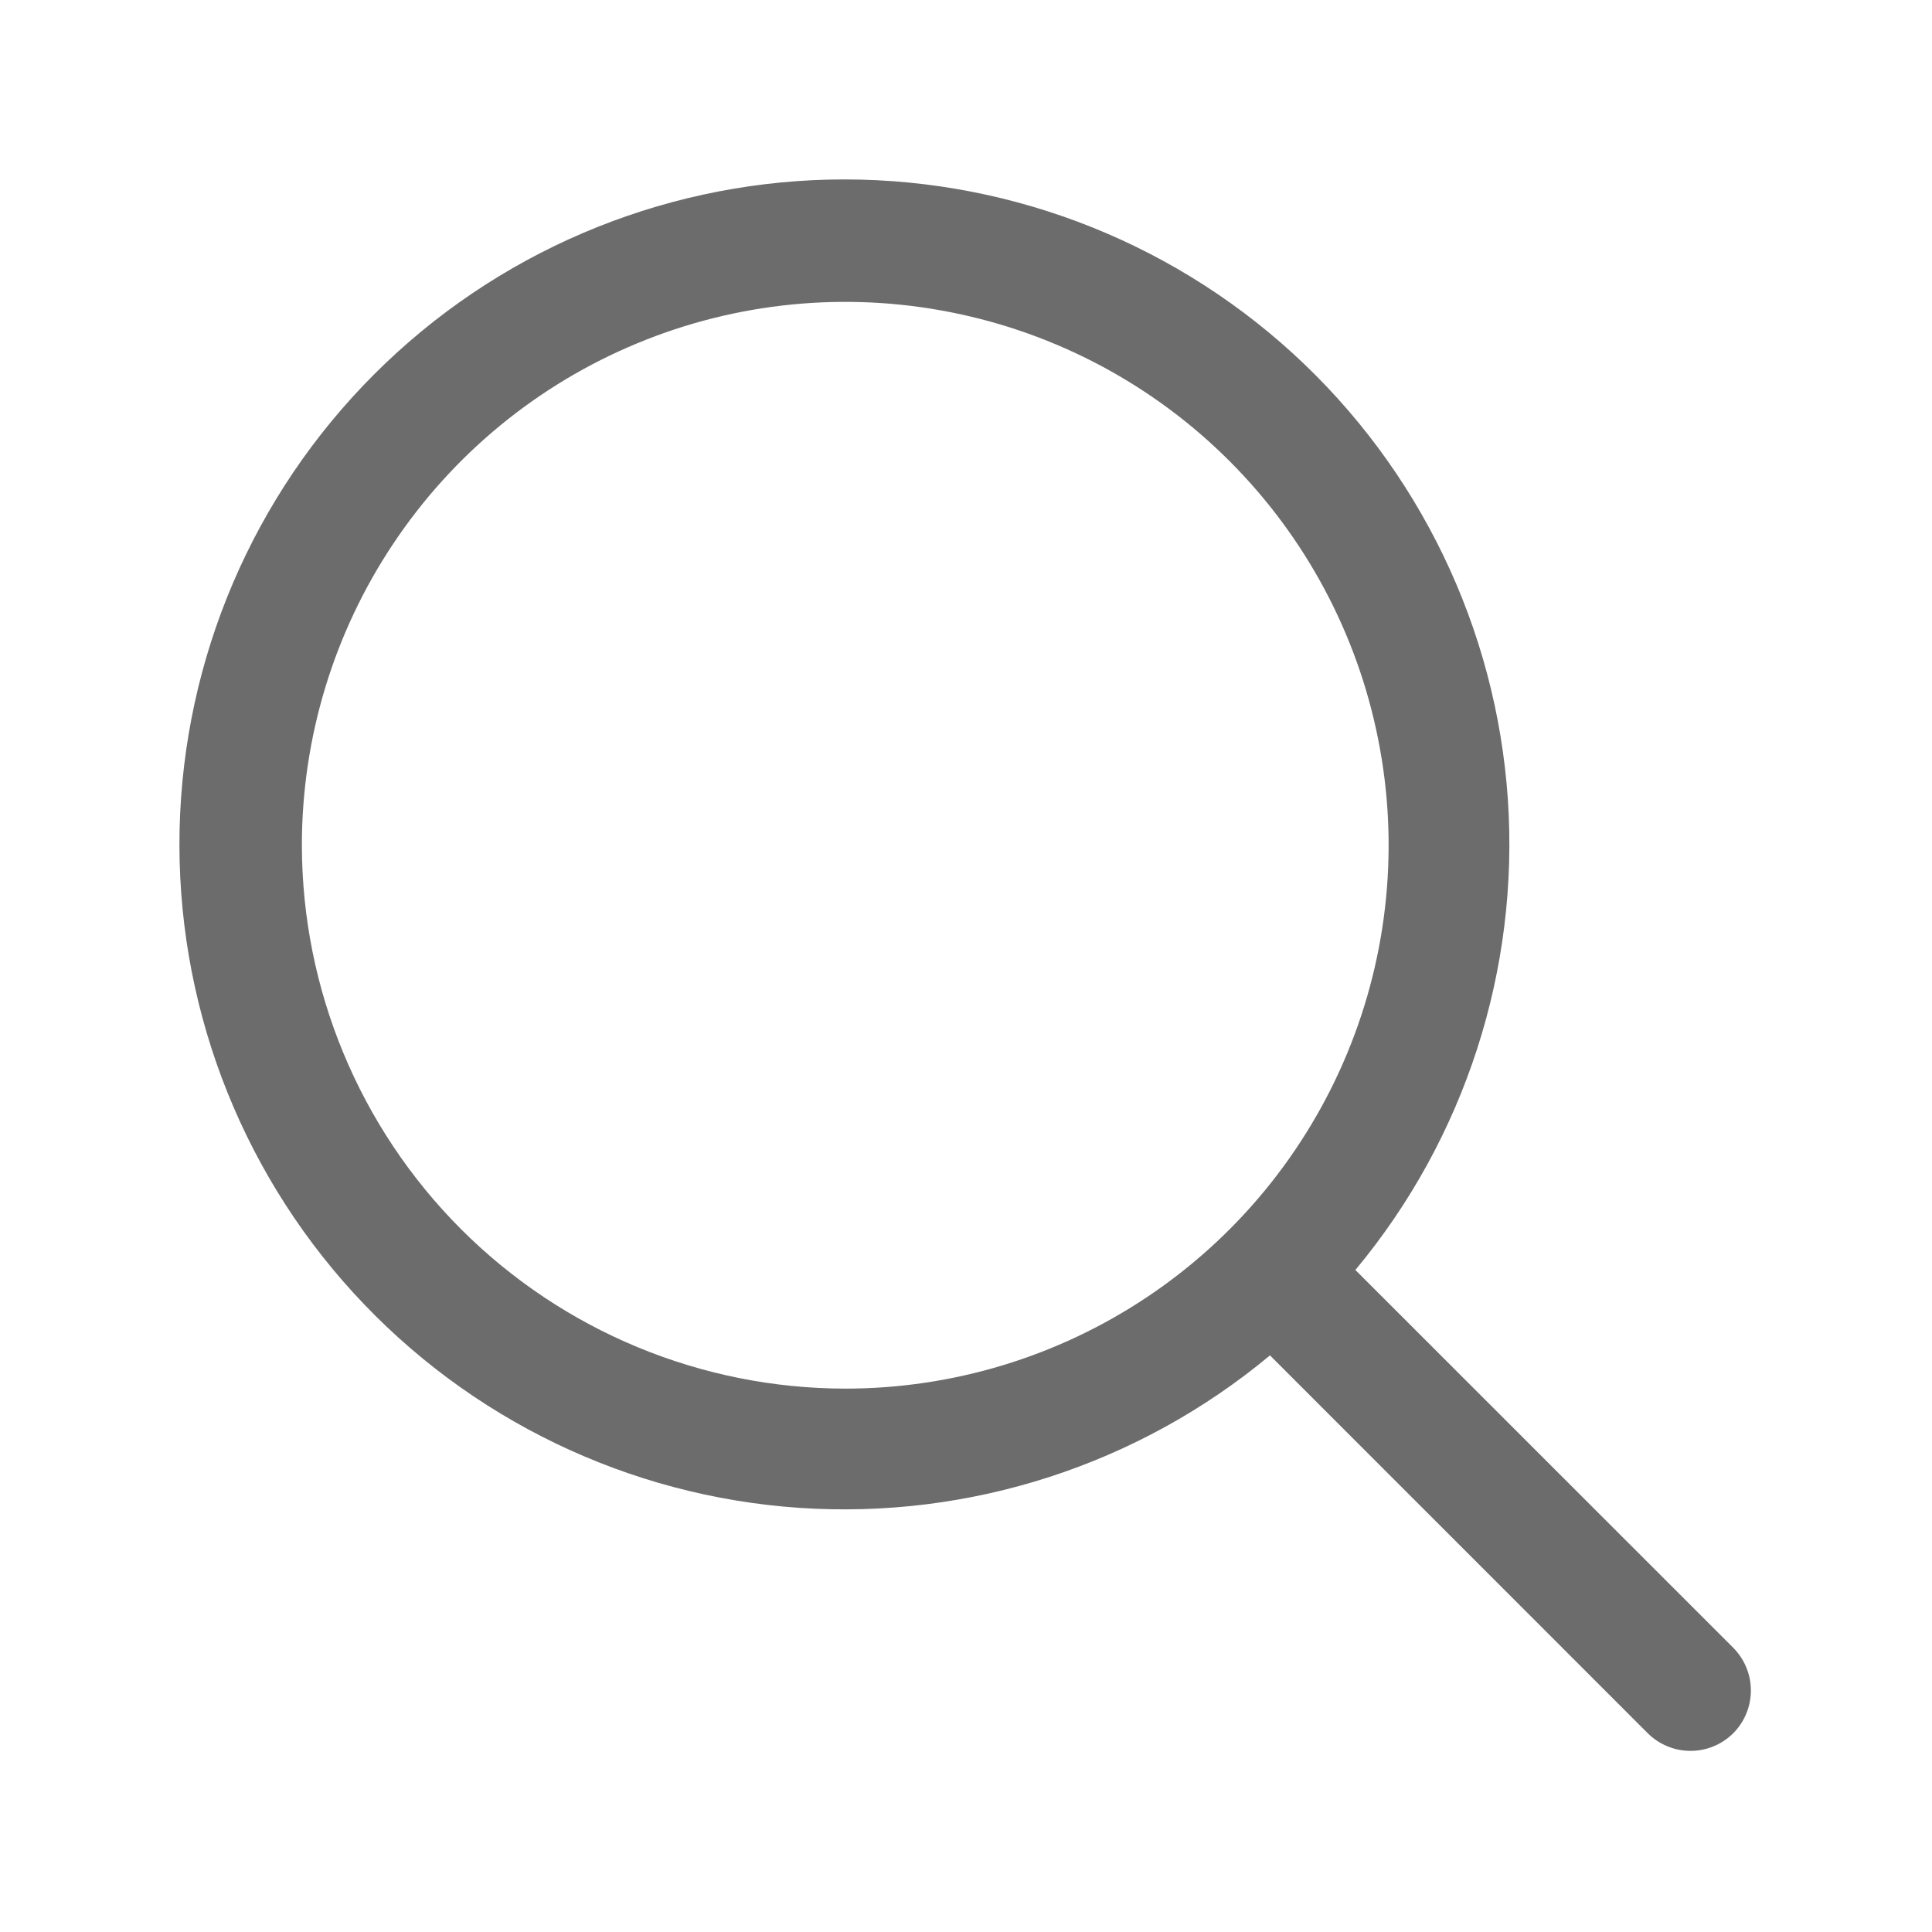
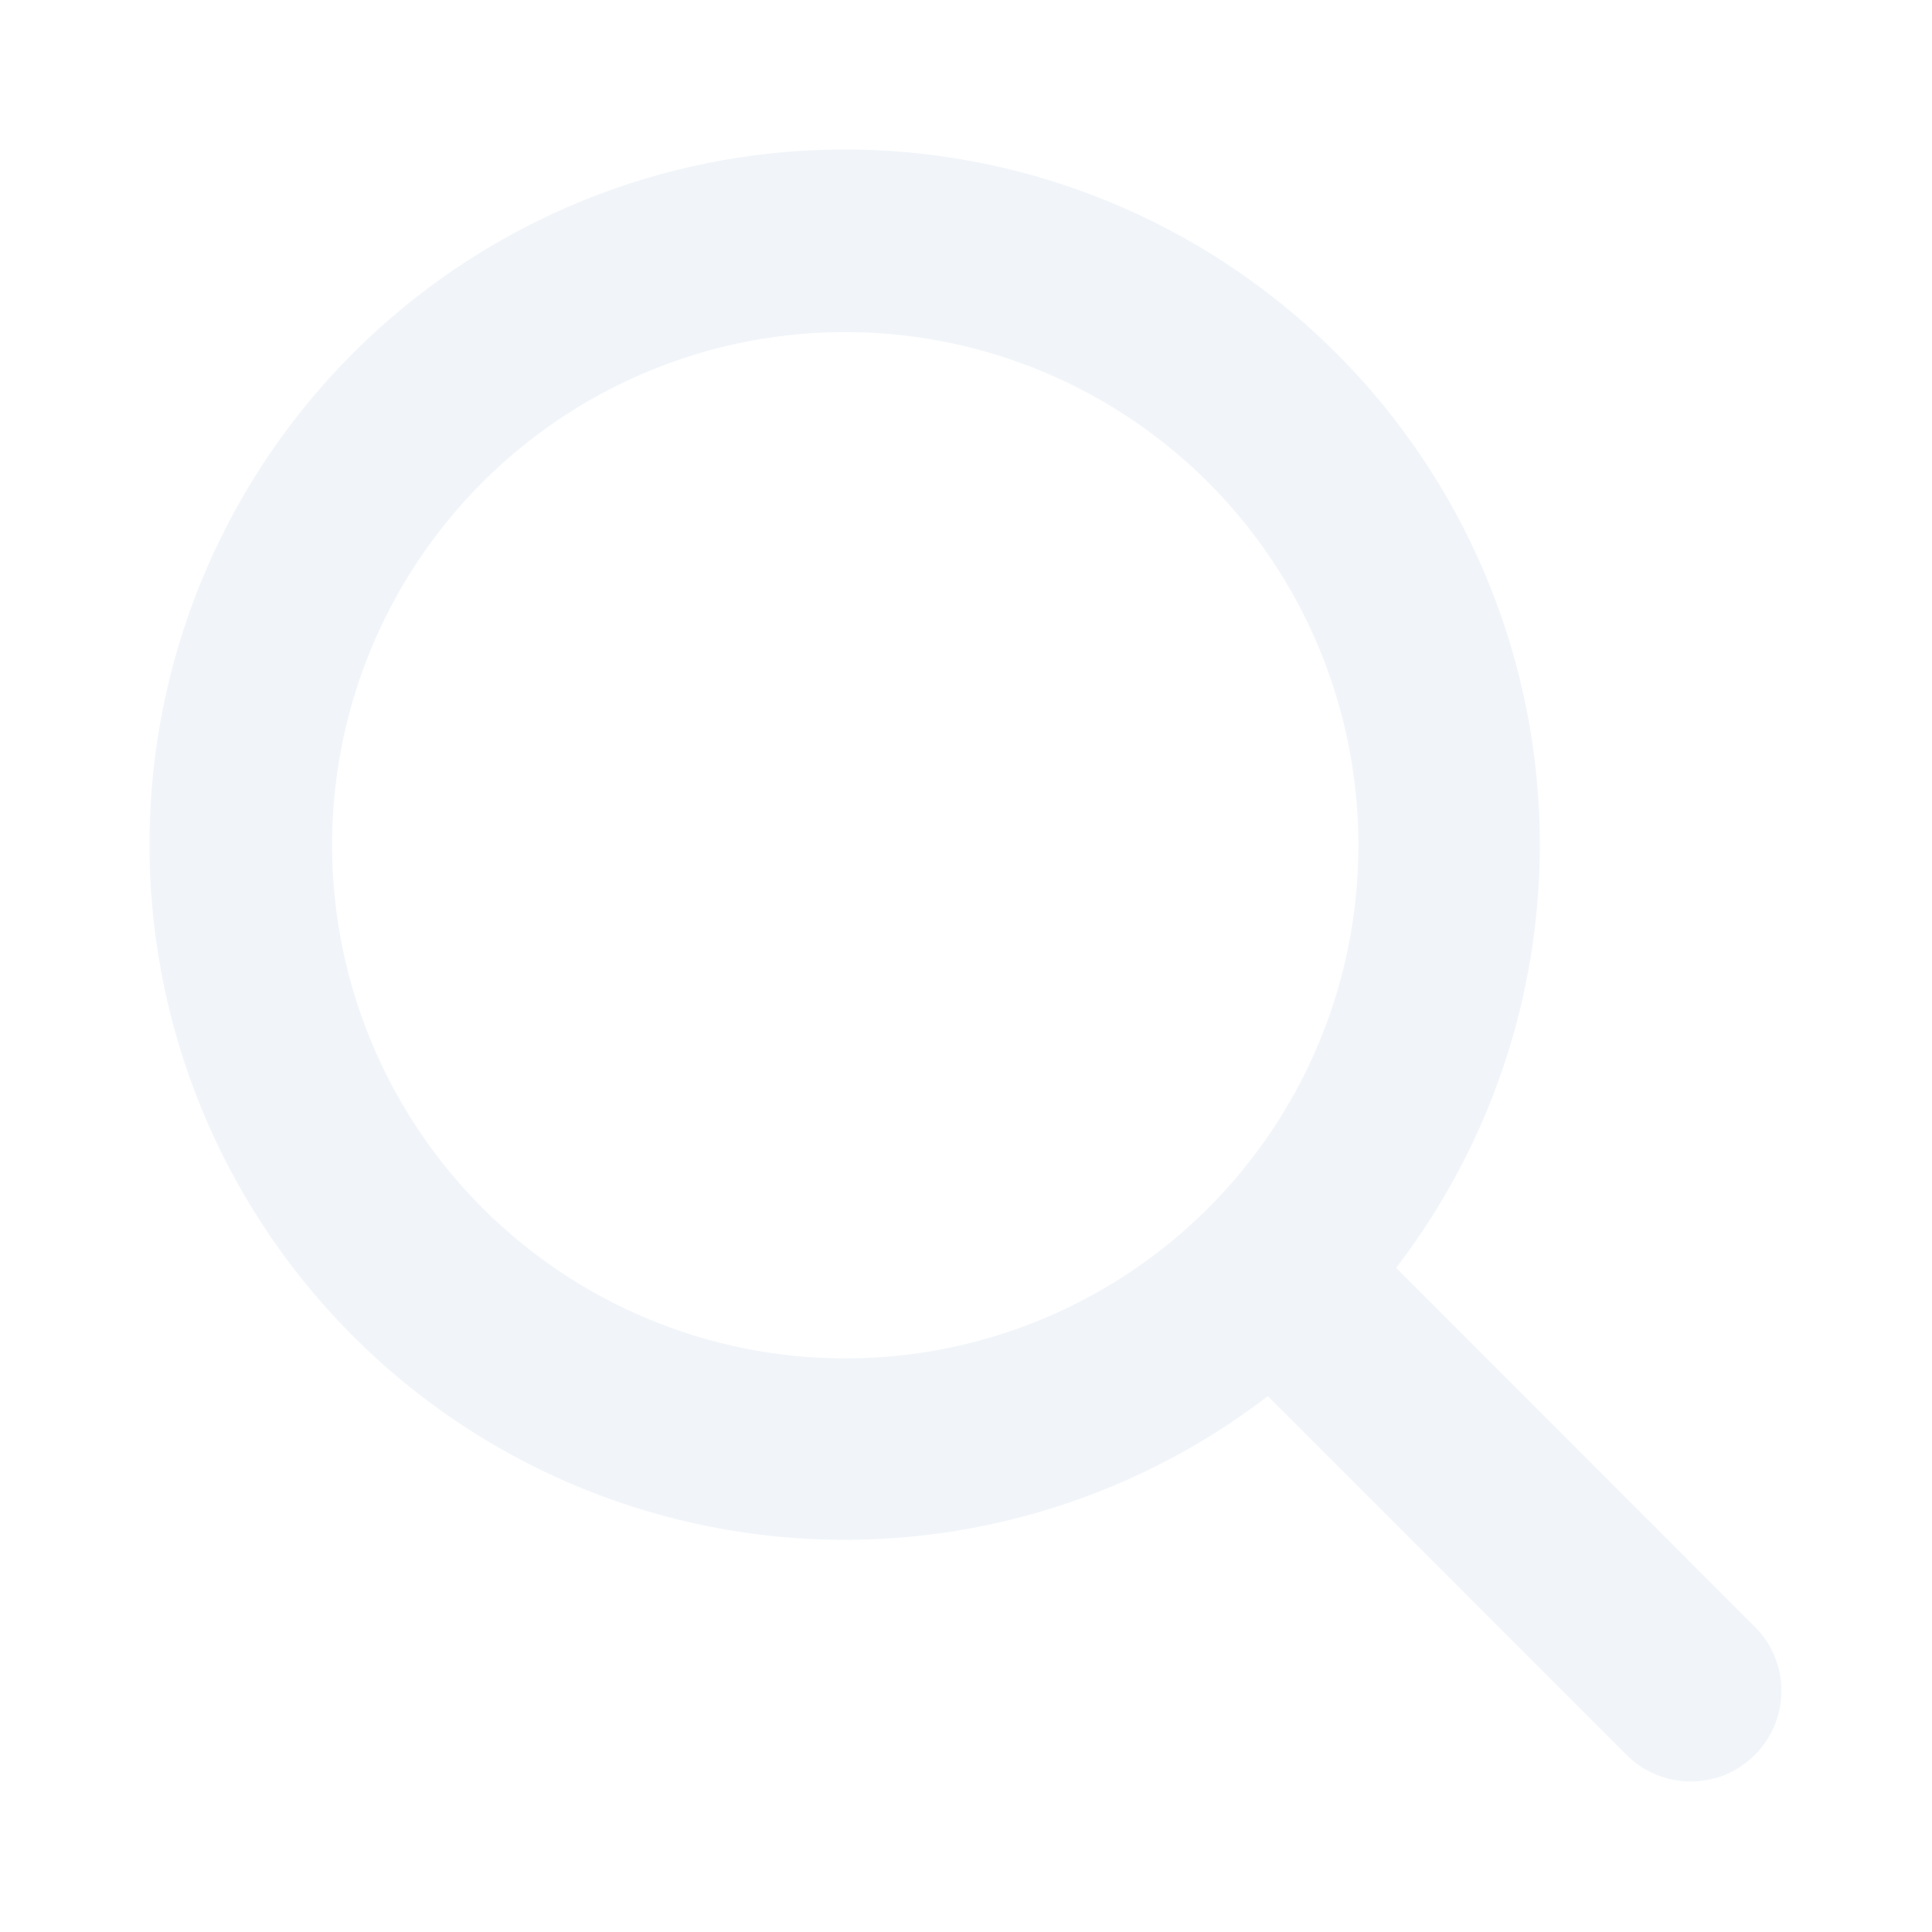
- <svg xmlns="http://www.w3.org/2000/svg" width="24" height="24" viewBox="0 0 24 24" fill="none">
-   <path d="M21.531 20.469L16.837 15.776C18.197 14.143 18.875 12.048 18.731 9.927C18.586 7.806 17.629 5.823 16.059 4.389C14.489 2.956 12.427 2.183 10.302 2.231C8.177 2.28 6.152 3.145 4.649 4.649C3.145 6.152 2.28 8.177 2.231 10.302C2.183 12.427 2.956 14.489 4.389 16.059C5.823 17.629 7.806 18.586 9.927 18.731C12.048 18.875 14.143 18.197 15.776 16.837L20.469 21.531C20.539 21.6 20.622 21.656 20.713 21.693C20.804 21.731 20.901 21.75 21 21.75C21.099 21.75 21.196 21.731 21.287 21.693C21.378 21.656 21.461 21.6 21.531 21.531C21.6 21.461 21.656 21.378 21.693 21.287C21.731 21.196 21.75 21.099 21.75 21C21.75 20.901 21.731 20.804 21.693 20.713C21.656 20.622 21.6 20.539 21.531 20.469ZM3.75 10.5C3.75 9.165 4.146 7.86 4.888 6.75C5.629 5.64 6.683 4.775 7.917 4.264C9.15 3.753 10.508 3.619 11.817 3.88C13.126 4.14 14.329 4.783 15.273 5.727C16.217 6.671 16.86 7.874 17.12 9.183C17.381 10.492 17.247 11.85 16.736 13.083C16.225 14.316 15.36 15.371 14.25 16.112C13.14 16.854 11.835 17.25 10.5 17.25C8.71 17.248 6.995 16.536 5.729 15.271C4.464 14.005 3.752 12.29 3.75 10.5Z" fill="#6C6C6C" />
+ <svg xmlns="http://www.w3.org/2000/svg" width="20" height="20" viewBox="0 0 20 20" fill="none">
+   <path d="M18.163 16.837L14.453 13.125C15.566 11.675 16.085 9.857 15.906 8.038C15.727 6.22 14.863 4.538 13.489 3.333C12.115 2.128 10.335 1.491 8.508 1.551C6.682 1.61 4.947 2.363 3.655 3.655C2.363 4.947 1.61 6.682 1.551 8.508C1.491 10.335 2.128 12.115 3.333 13.489C4.538 14.863 6.22 15.727 8.038 15.906C9.857 16.085 11.675 15.566 13.125 14.453L16.838 18.167C16.925 18.254 17.029 18.324 17.143 18.371C17.257 18.418 17.379 18.442 17.502 18.442C17.626 18.442 17.748 18.418 17.862 18.371C17.976 18.324 18.079 18.254 18.166 18.167C18.254 18.08 18.323 17.977 18.37 17.863C18.417 17.749 18.442 17.627 18.442 17.503C18.442 17.38 18.417 17.258 18.37 17.144C18.323 17.03 18.254 16.926 18.166 16.839L18.163 16.837ZM3.438 8.75C3.438 7.699 3.749 6.672 4.333 5.799C4.917 4.925 5.746 4.244 6.717 3.842C7.688 3.44 8.756 3.335 9.786 3.54C10.817 3.745 11.764 4.251 12.507 4.994C13.249 5.736 13.755 6.683 13.96 7.714C14.165 8.744 14.06 9.812 13.658 10.783C13.256 11.754 12.575 12.584 11.701 13.167C10.828 13.751 9.801 14.062 8.75 14.062C7.341 14.061 5.991 13.501 4.995 12.505C3.999 11.509 3.439 10.159 3.438 8.75Z" fill="#F1F5F9" />
</svg>
